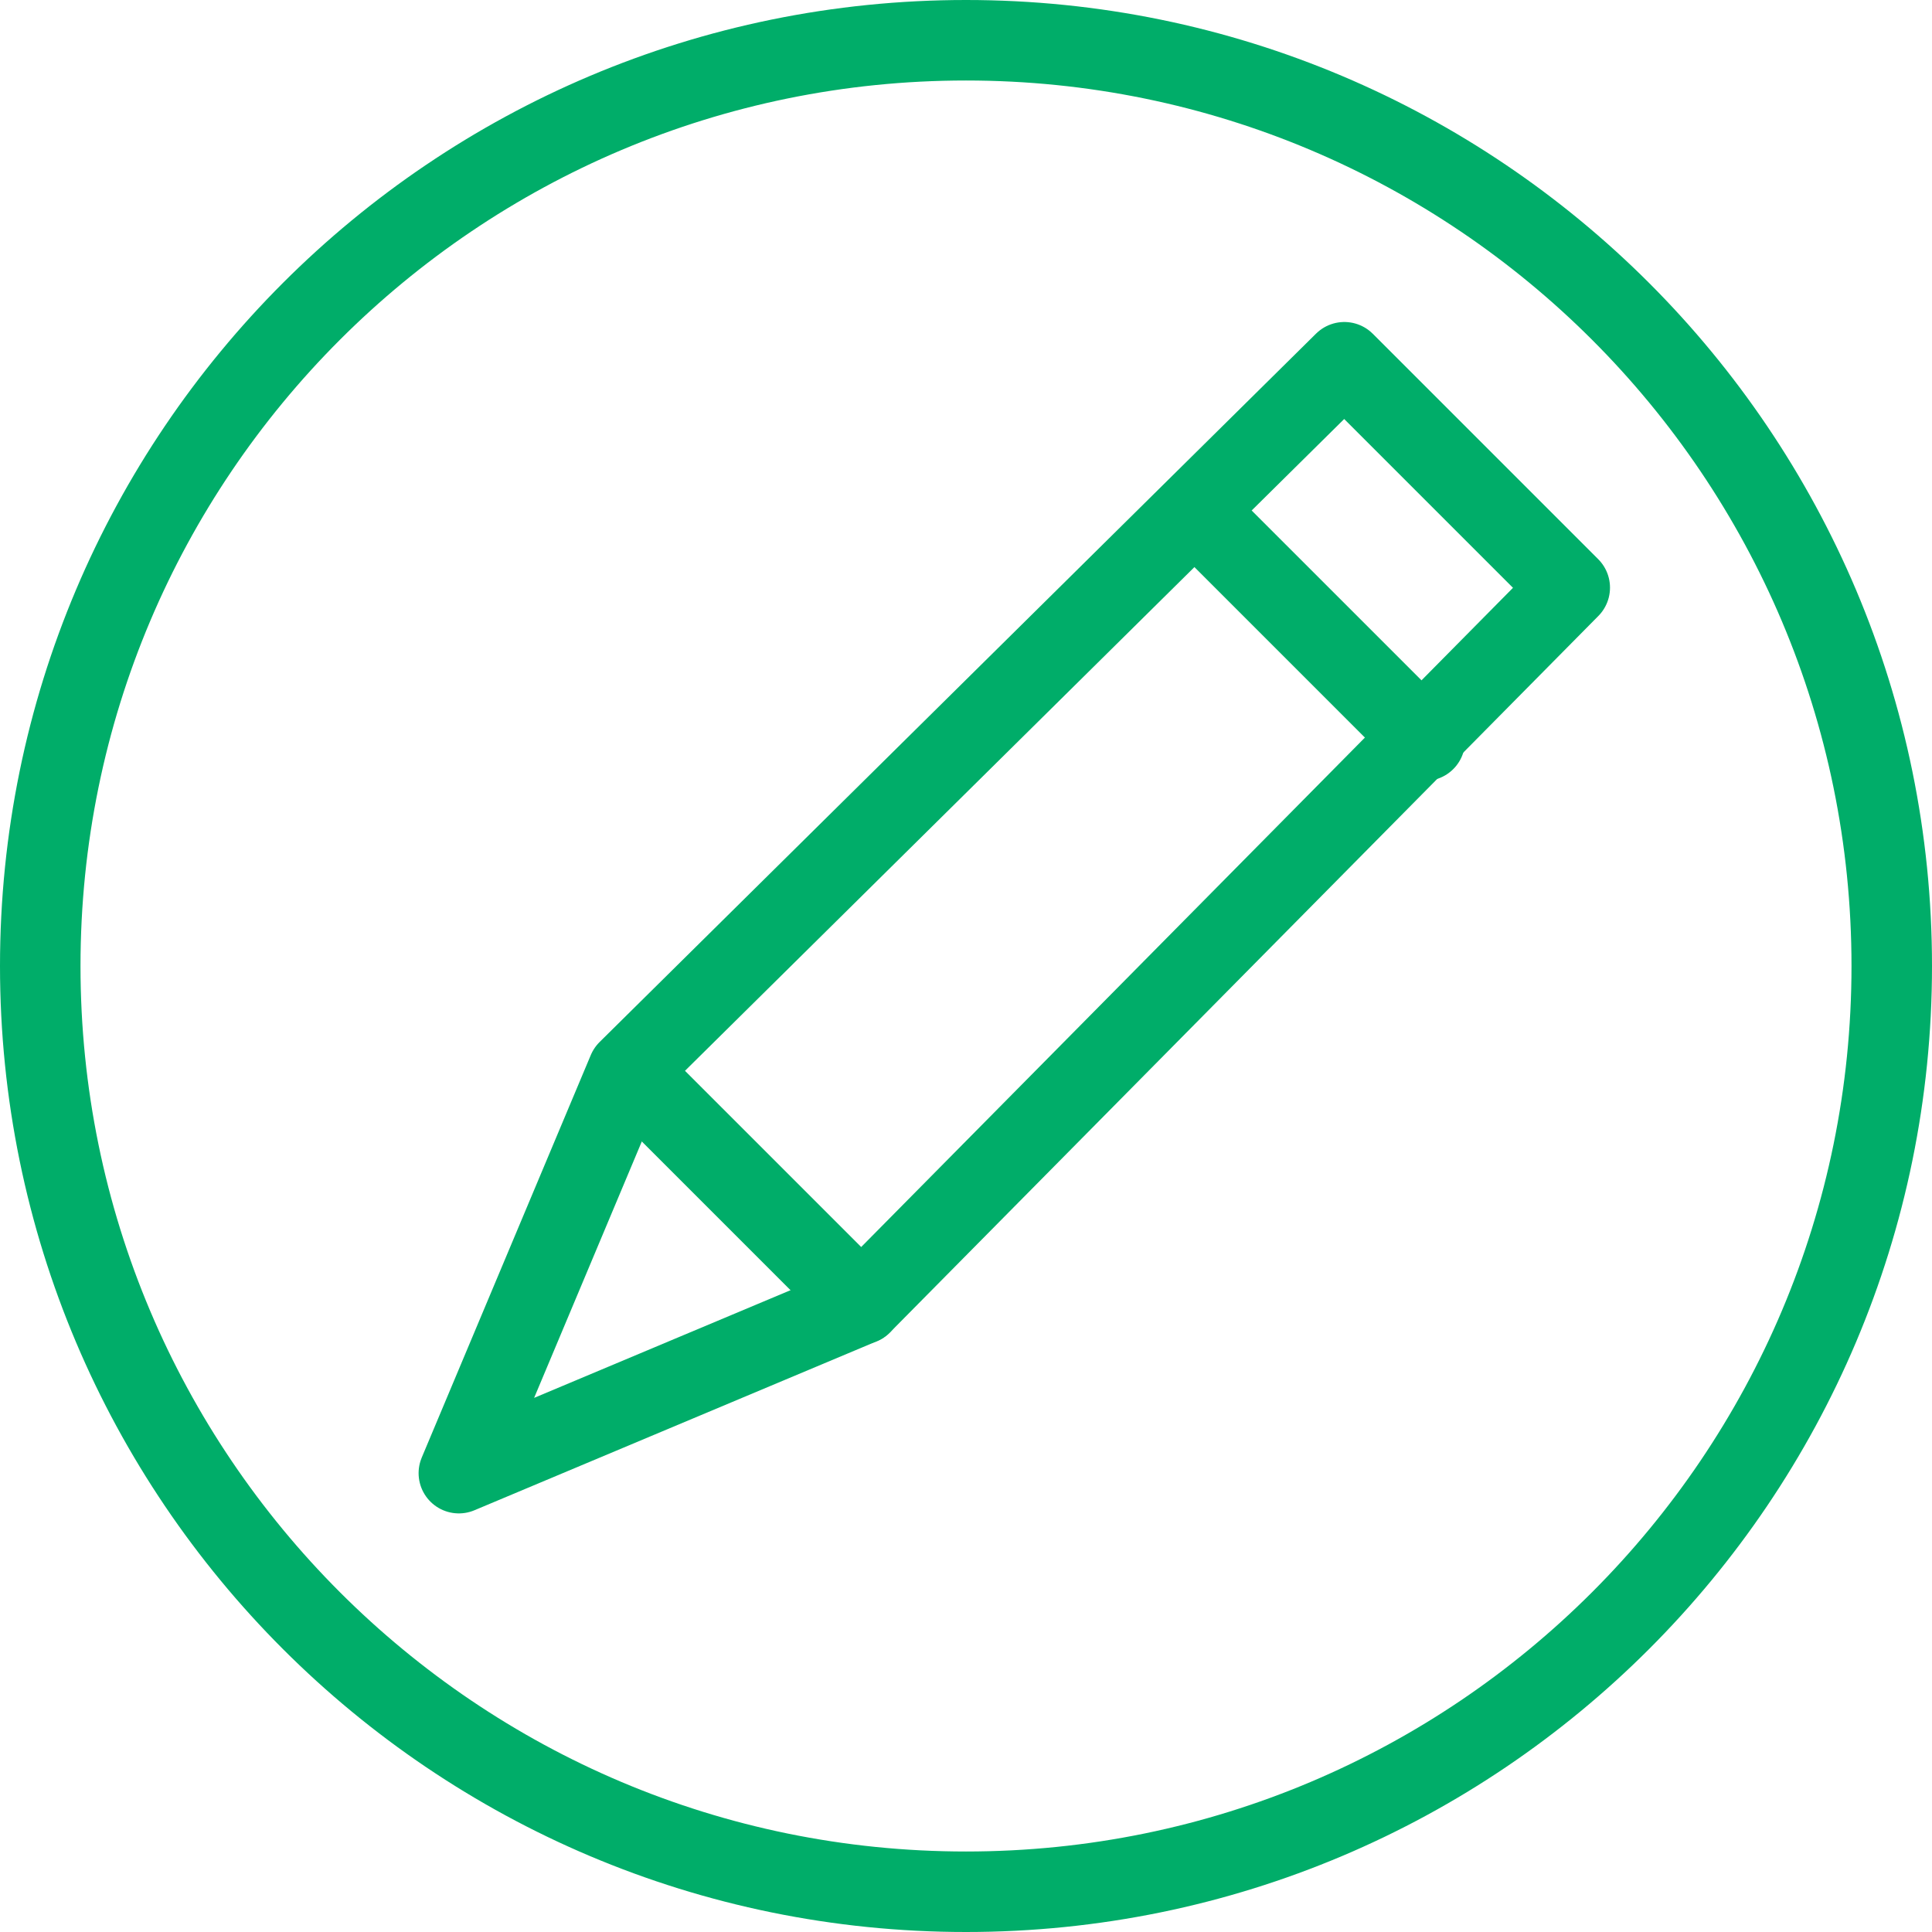
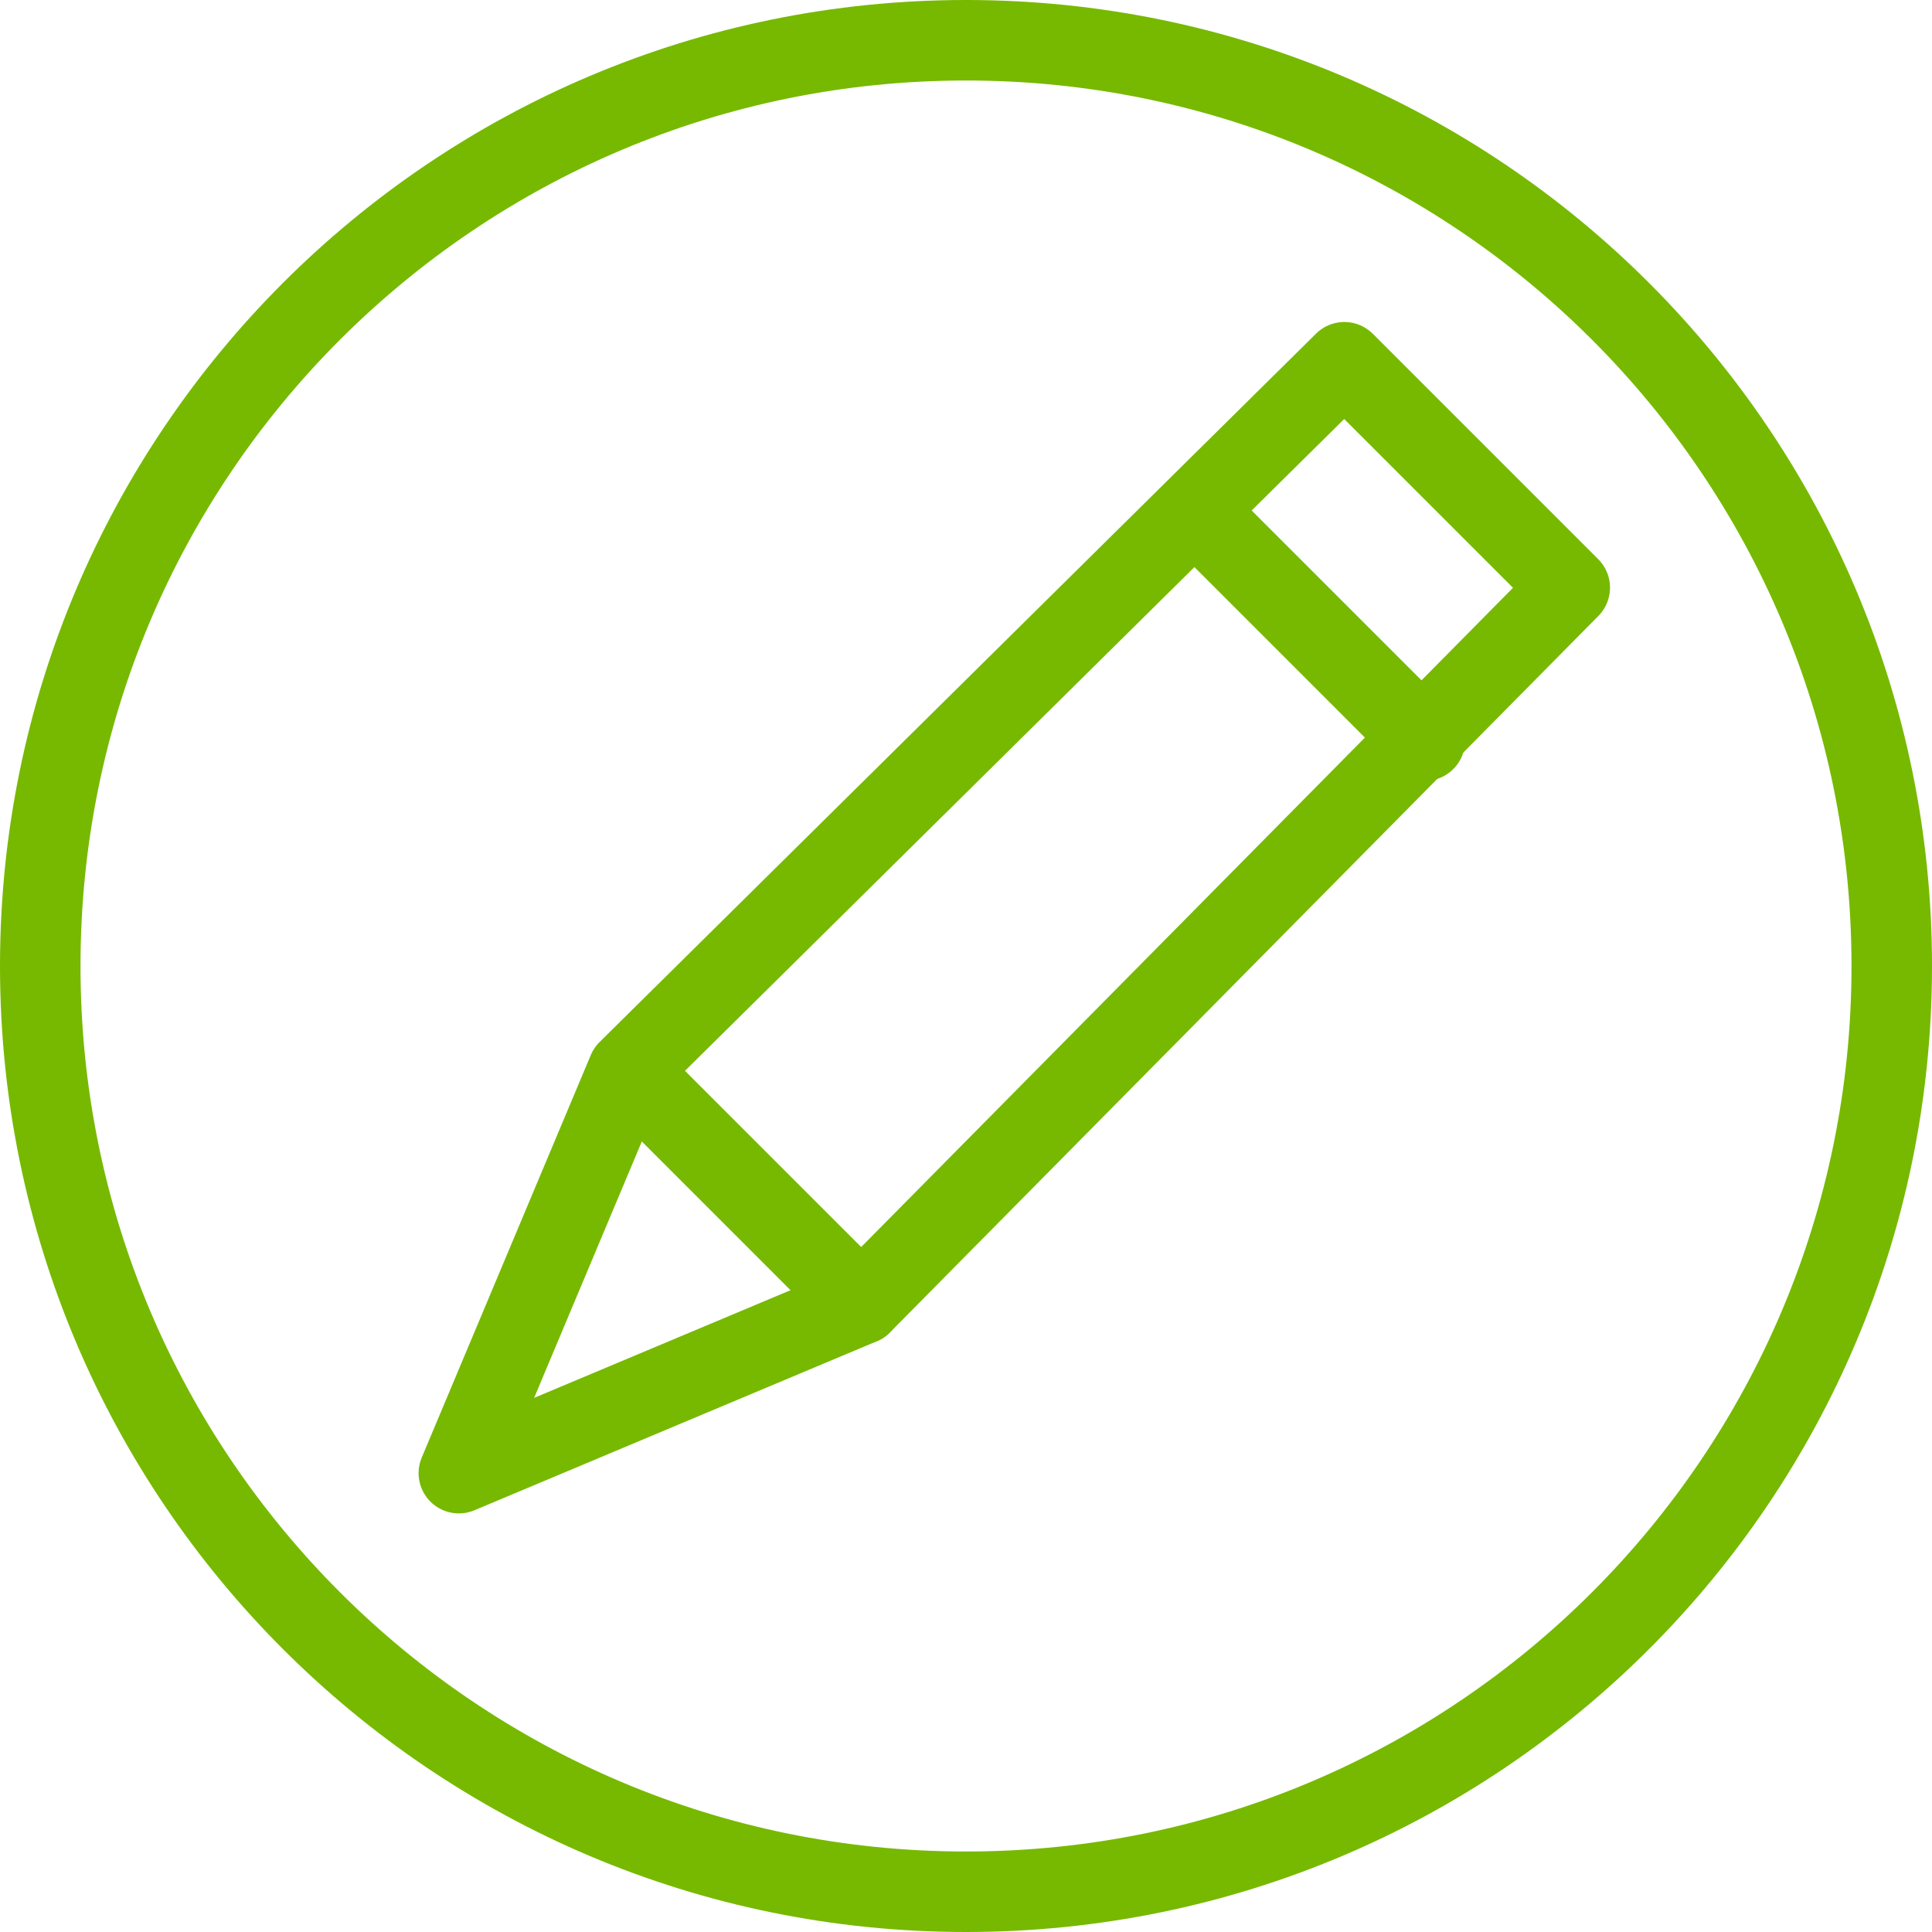
- <svg xmlns="http://www.w3.org/2000/svg" width="24" height="24" viewBox="0 0 24 24">
-   <style>.st0{fill:none;stroke:#00ad69;stroke-linecap:round;stroke-linejoin:round}</style>
+ <svg xmlns="http://www.w3.org/2000/svg" version="1.1" id="Layer_1" x="0px" y="0px" viewBox="0 0 24 24" style="enable-background:new 0 0 24 24;" xml:space="preserve">
+   <style type="text/css">
+ 	.st0{fill:none;stroke:#76B900;stroke-linecap:round;stroke-linejoin:round;}
+ </style>
  <g id="Group">
    <g id="pencil-circle">
-       <path id="Shape" d="M10.7 16.2l-5 2.1 2.1-5 8.9-8.8 2.8 2.8z" class="st0" />
-       <path d="M17.7 9.2l-2.8-2.8M10.7 16.2l-2.8-2.8" class="st0" />
-       <circle id="Oval" cx="12" cy="12" r="11.5" class="st0" />
+       <path id="Shape" class="st0" d="M10.7,16.2l-5,2.1l2.1-5l8.9-8.8l2.8,2.8L10.7,16.2z" />
+       <path class="st0" d="M17.7,9.2l-2.8-2.8 M10.7,16.2l-2.8-2.8" />
+       <circle id="Oval" class="st0" cx="12" cy="12" r="11.5" />
    </g>
  </g>
</svg>
